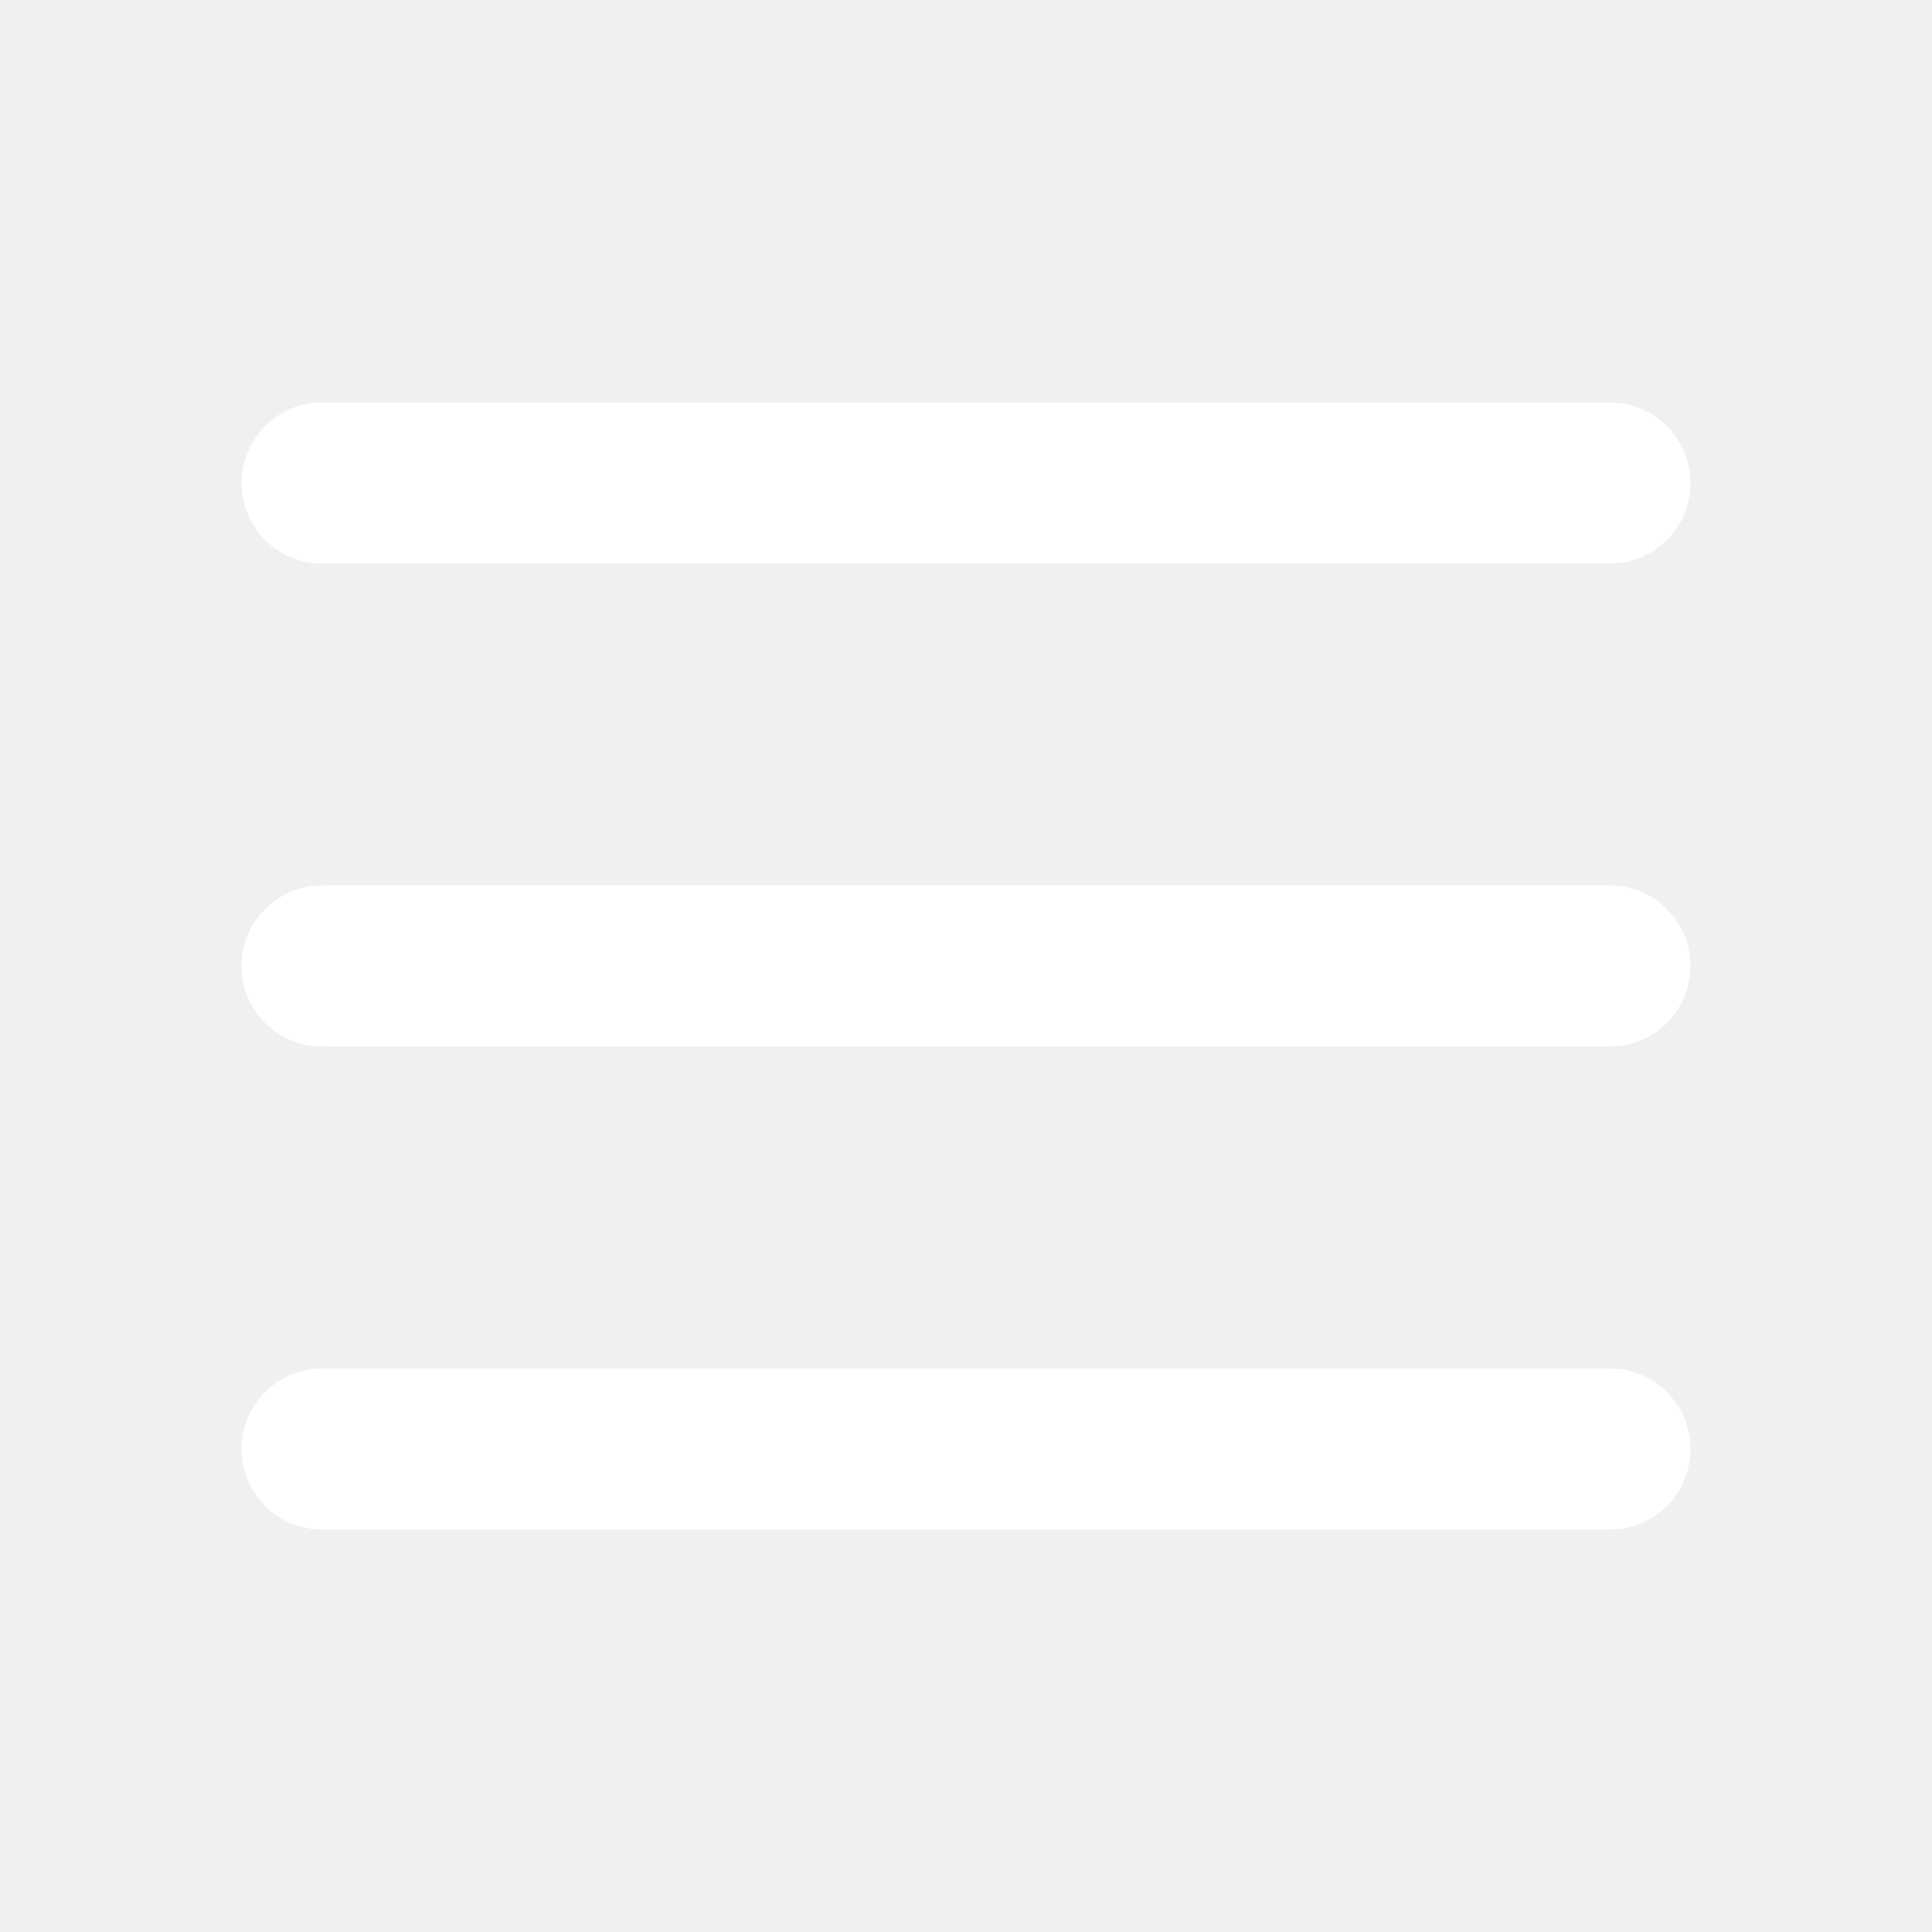
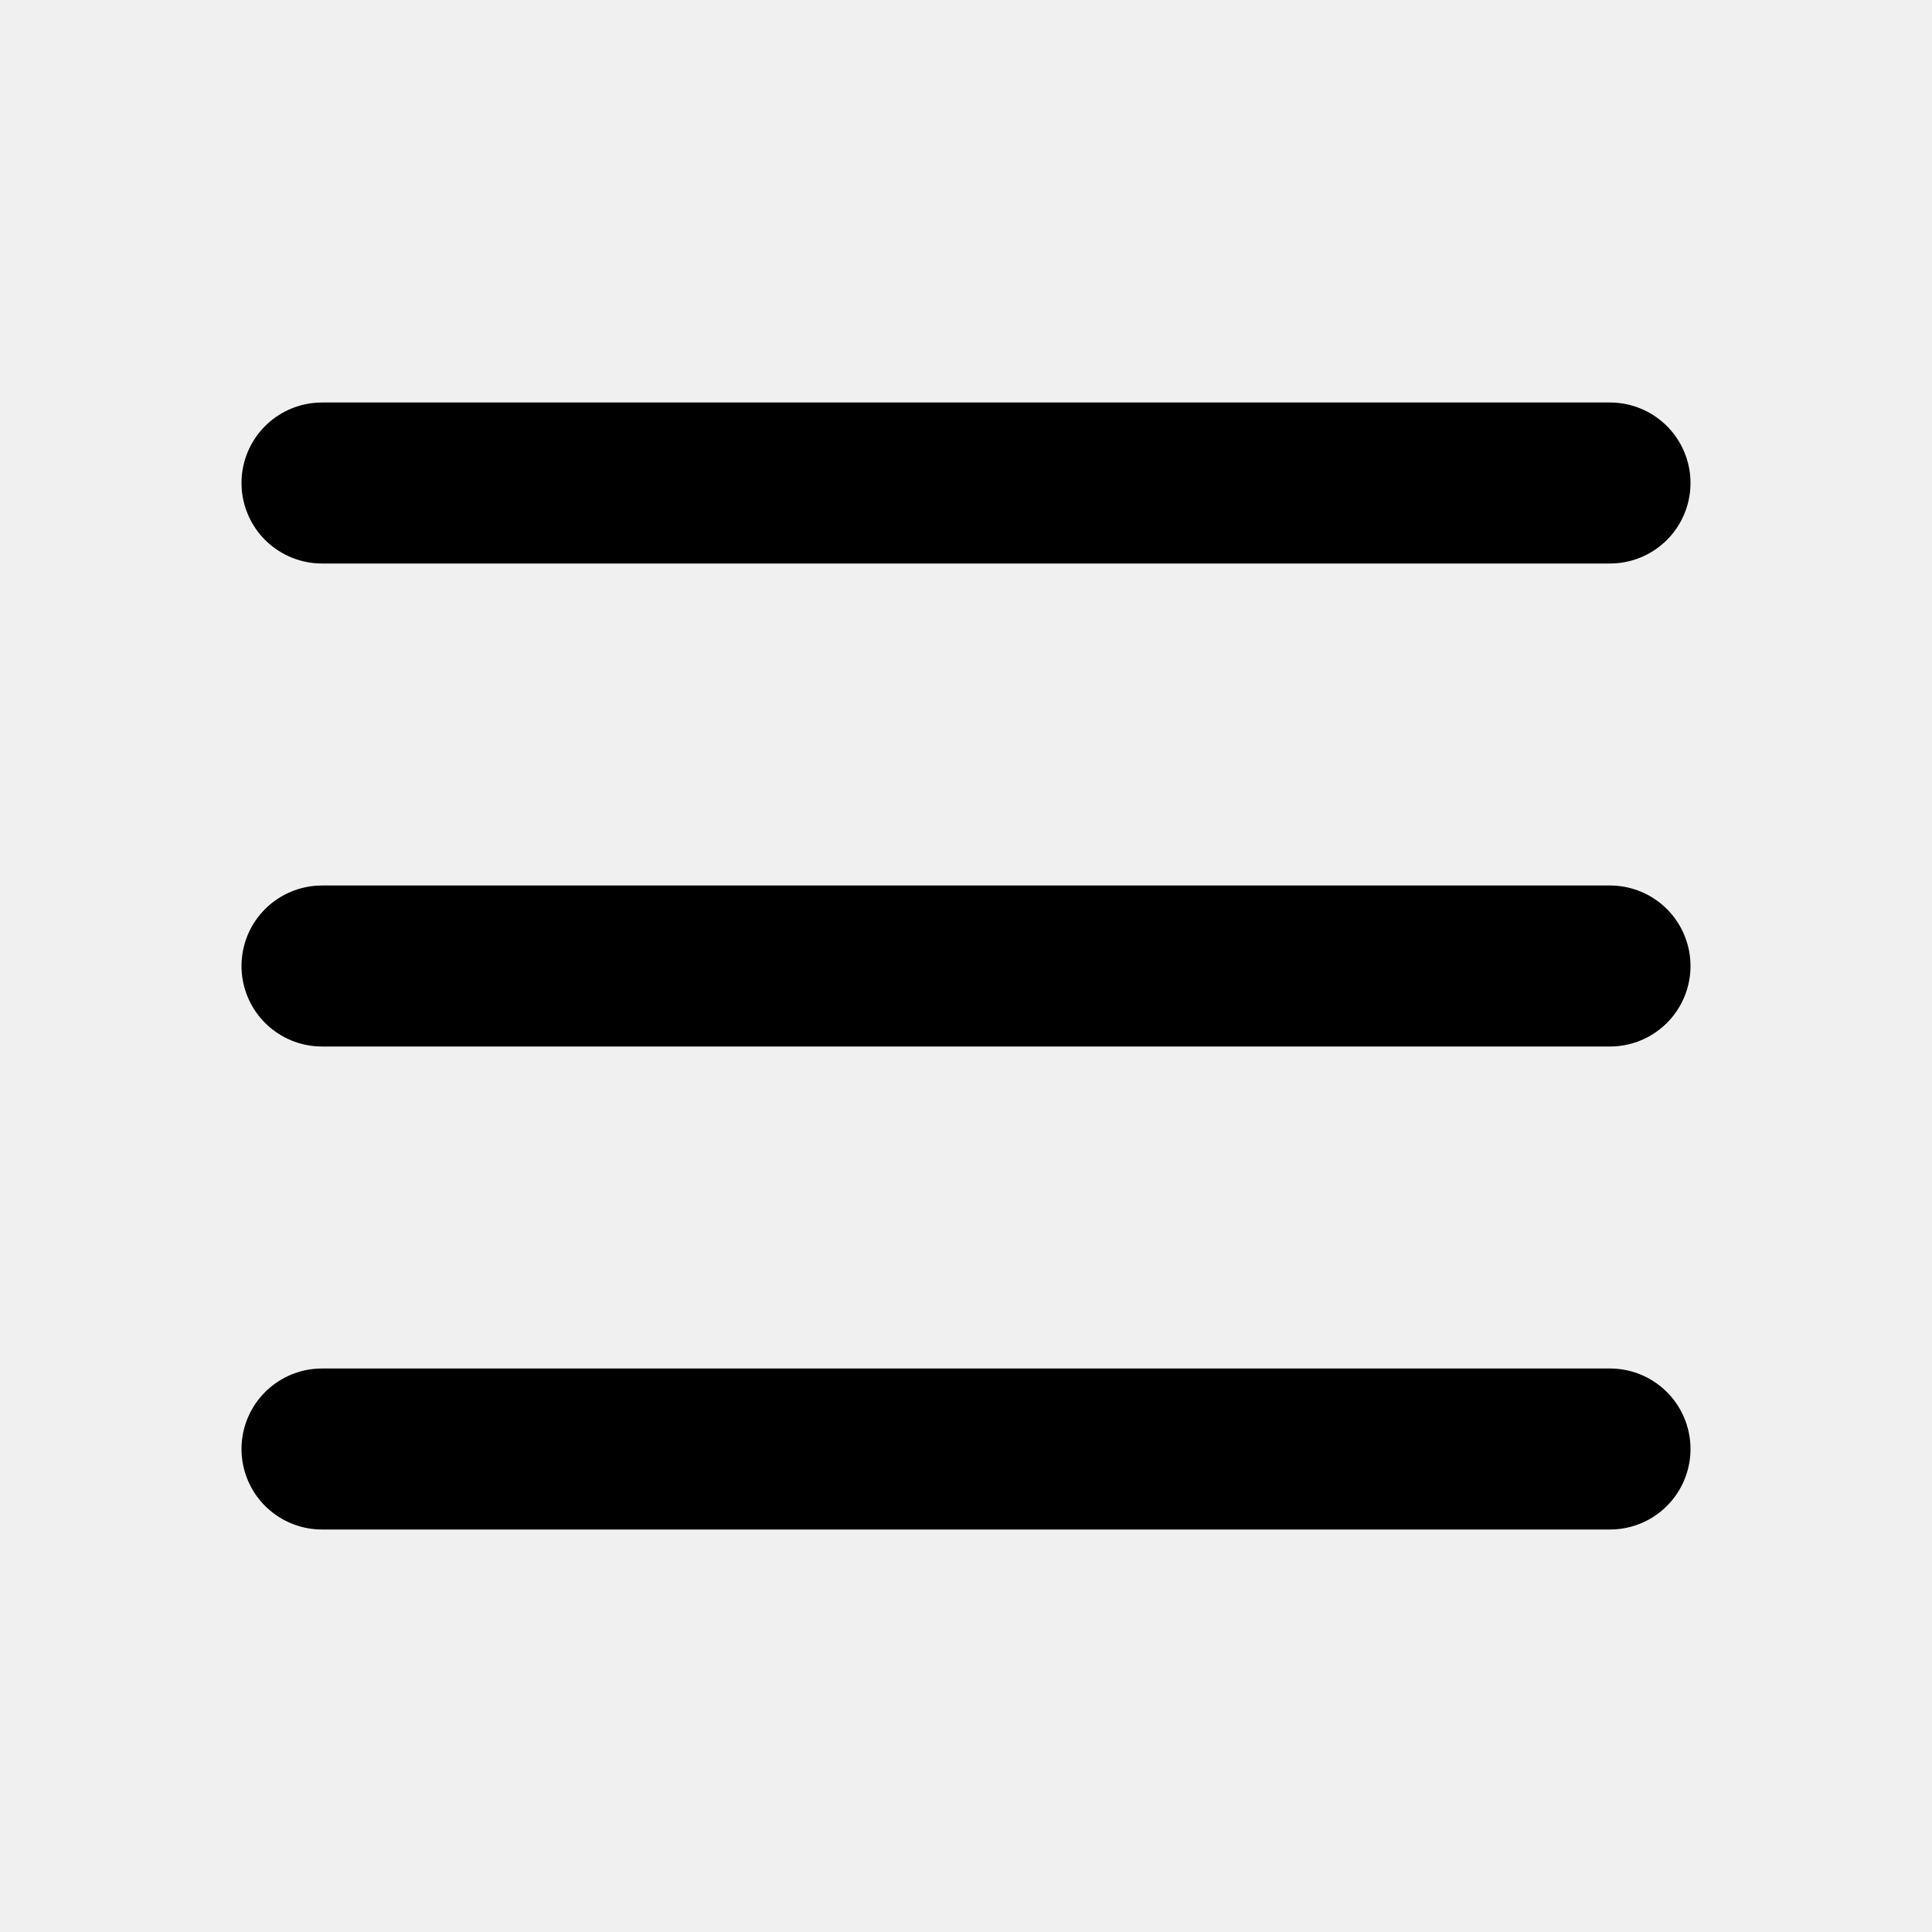
- <svg xmlns="http://www.w3.org/2000/svg" width="24" height="24" viewBox="0 0 24 24" fill="none" stroke="#ffffff" stroke-width="2" stroke-linecap="round" stroke-linejoin="round" class="lucide lucide-menu-icon lucide-menu">
+ <svg xmlns="http://www.w3.org/2000/svg" width="24" height="24" viewBox="0 0 24 24" fill="none" stroke="currentColor" stroke-width="2" stroke-linecap="round" stroke-linejoin="round" class="lucide lucide-menu-icon lucide-menu">
  <path d="M4 12h16" />
  <path d="M4 18h16" />
  <path d="M4 6h16" />
</svg>
